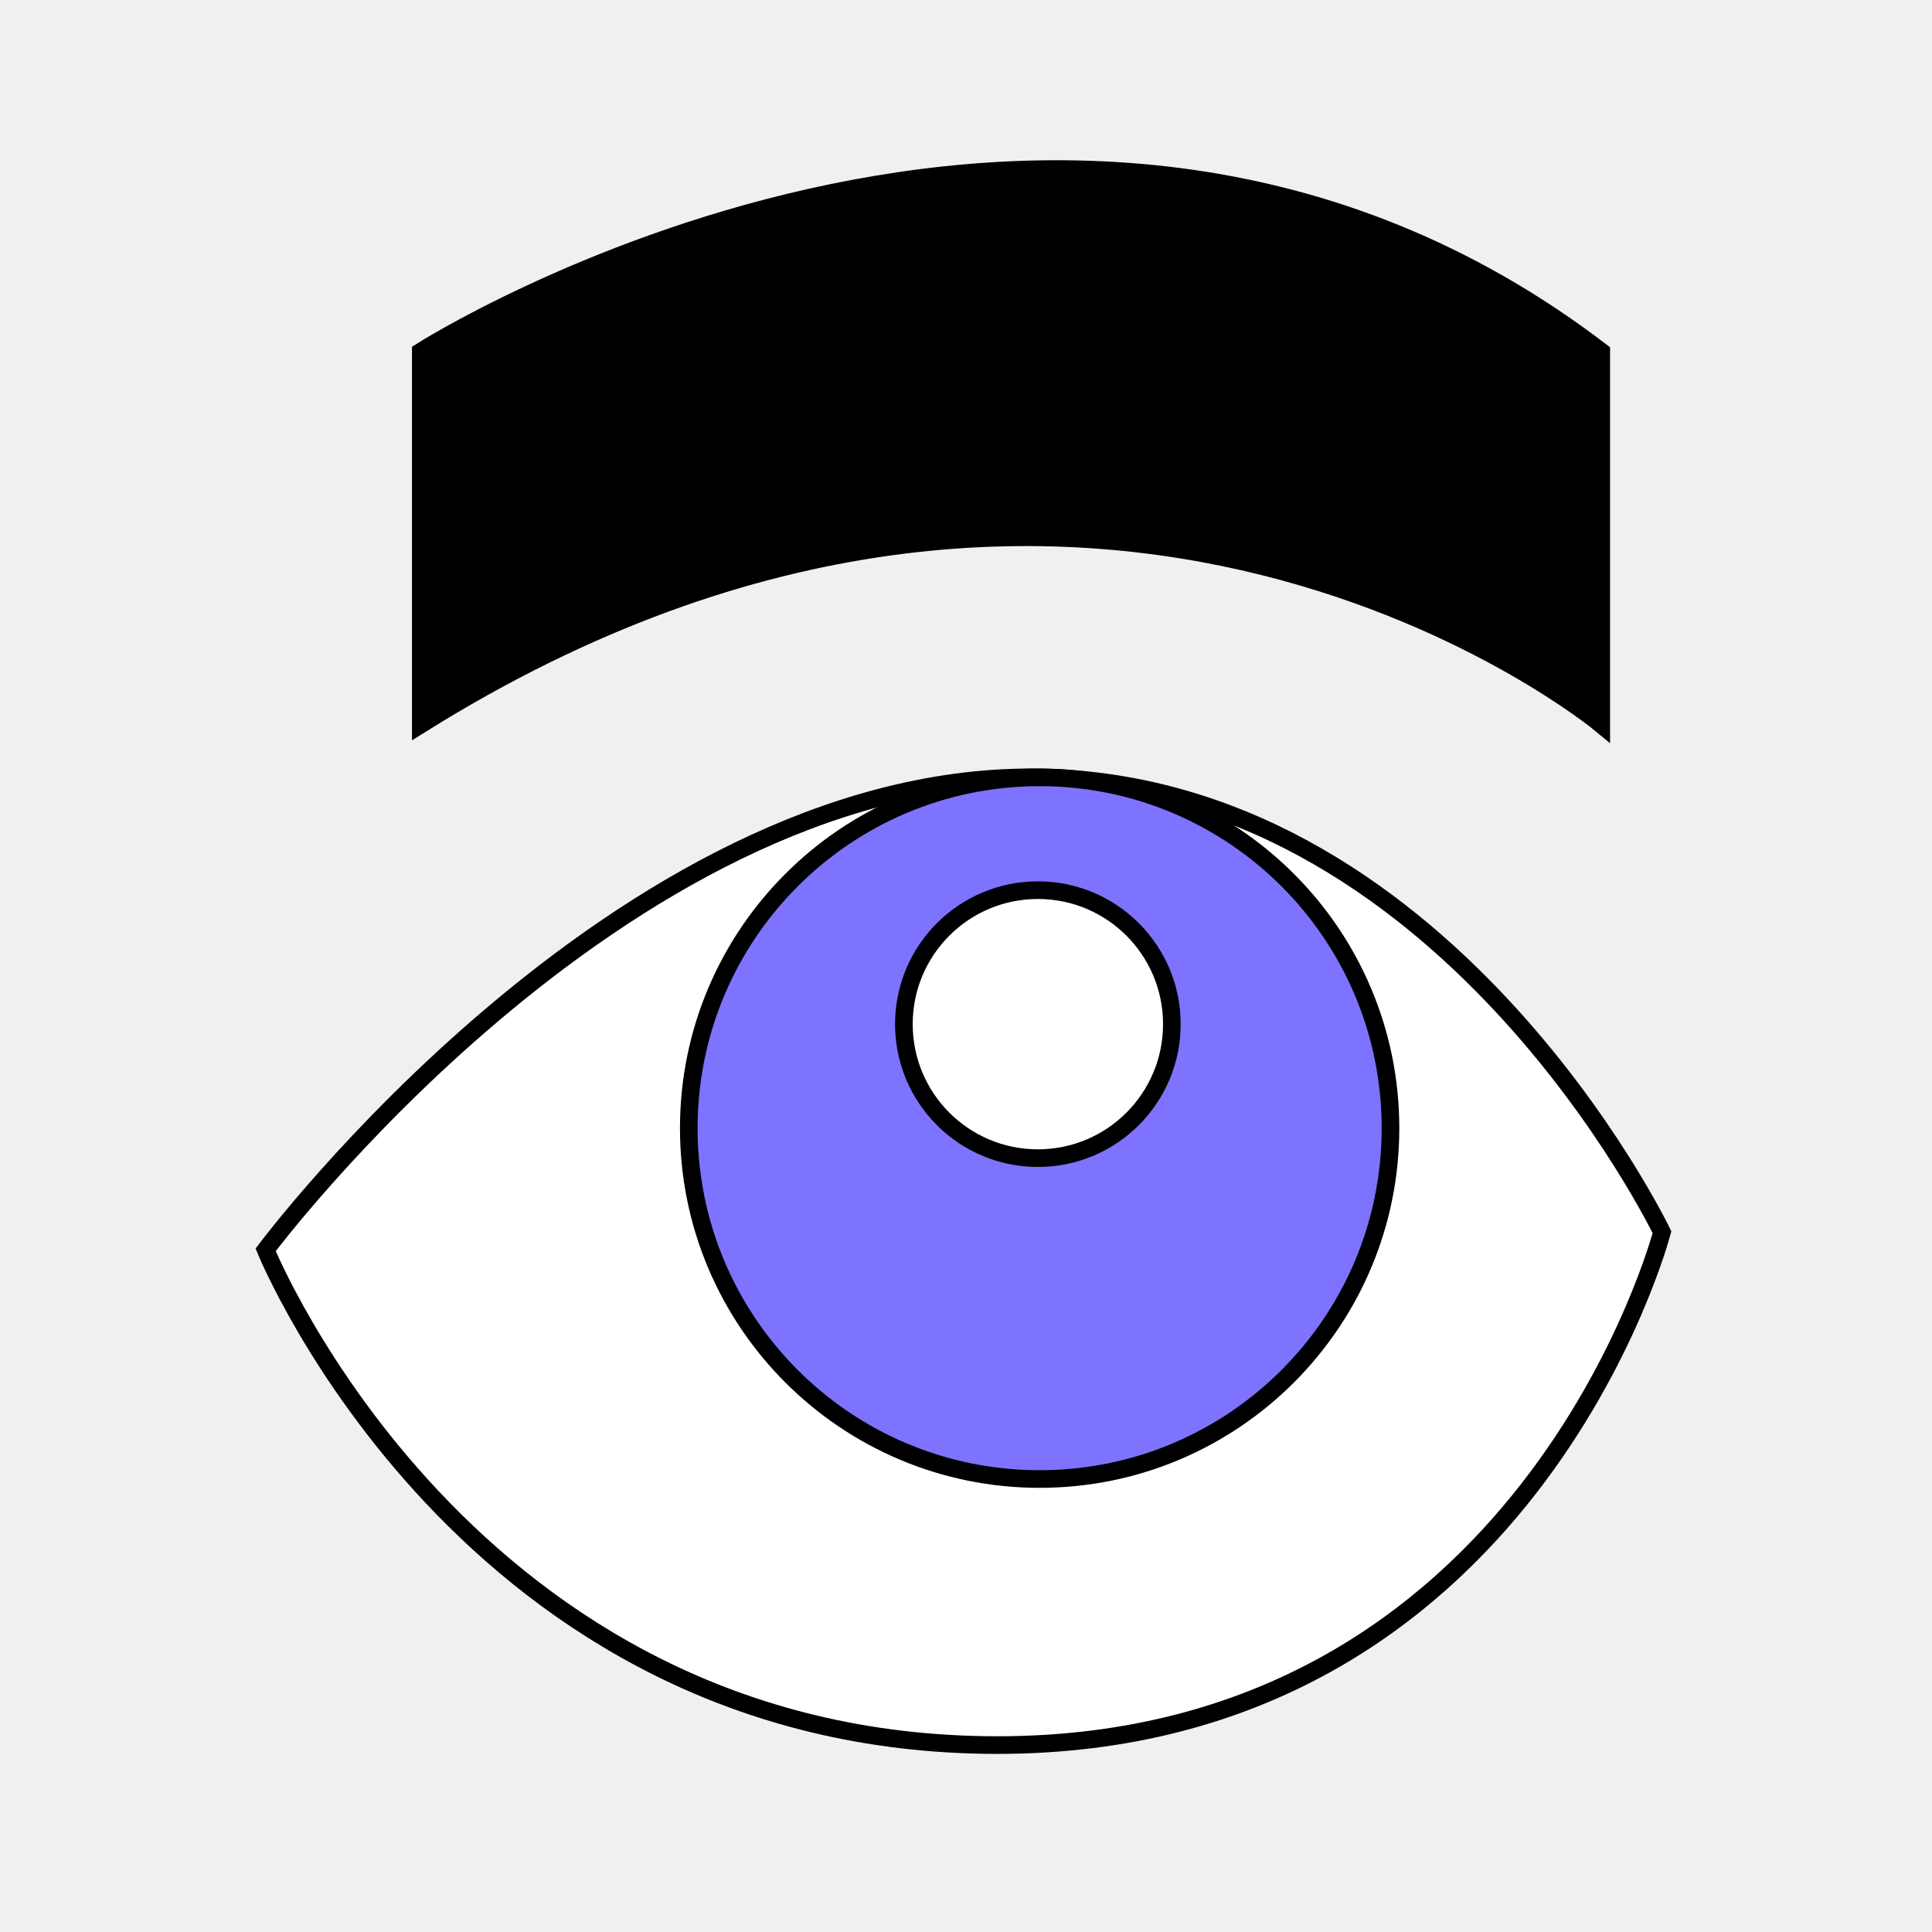
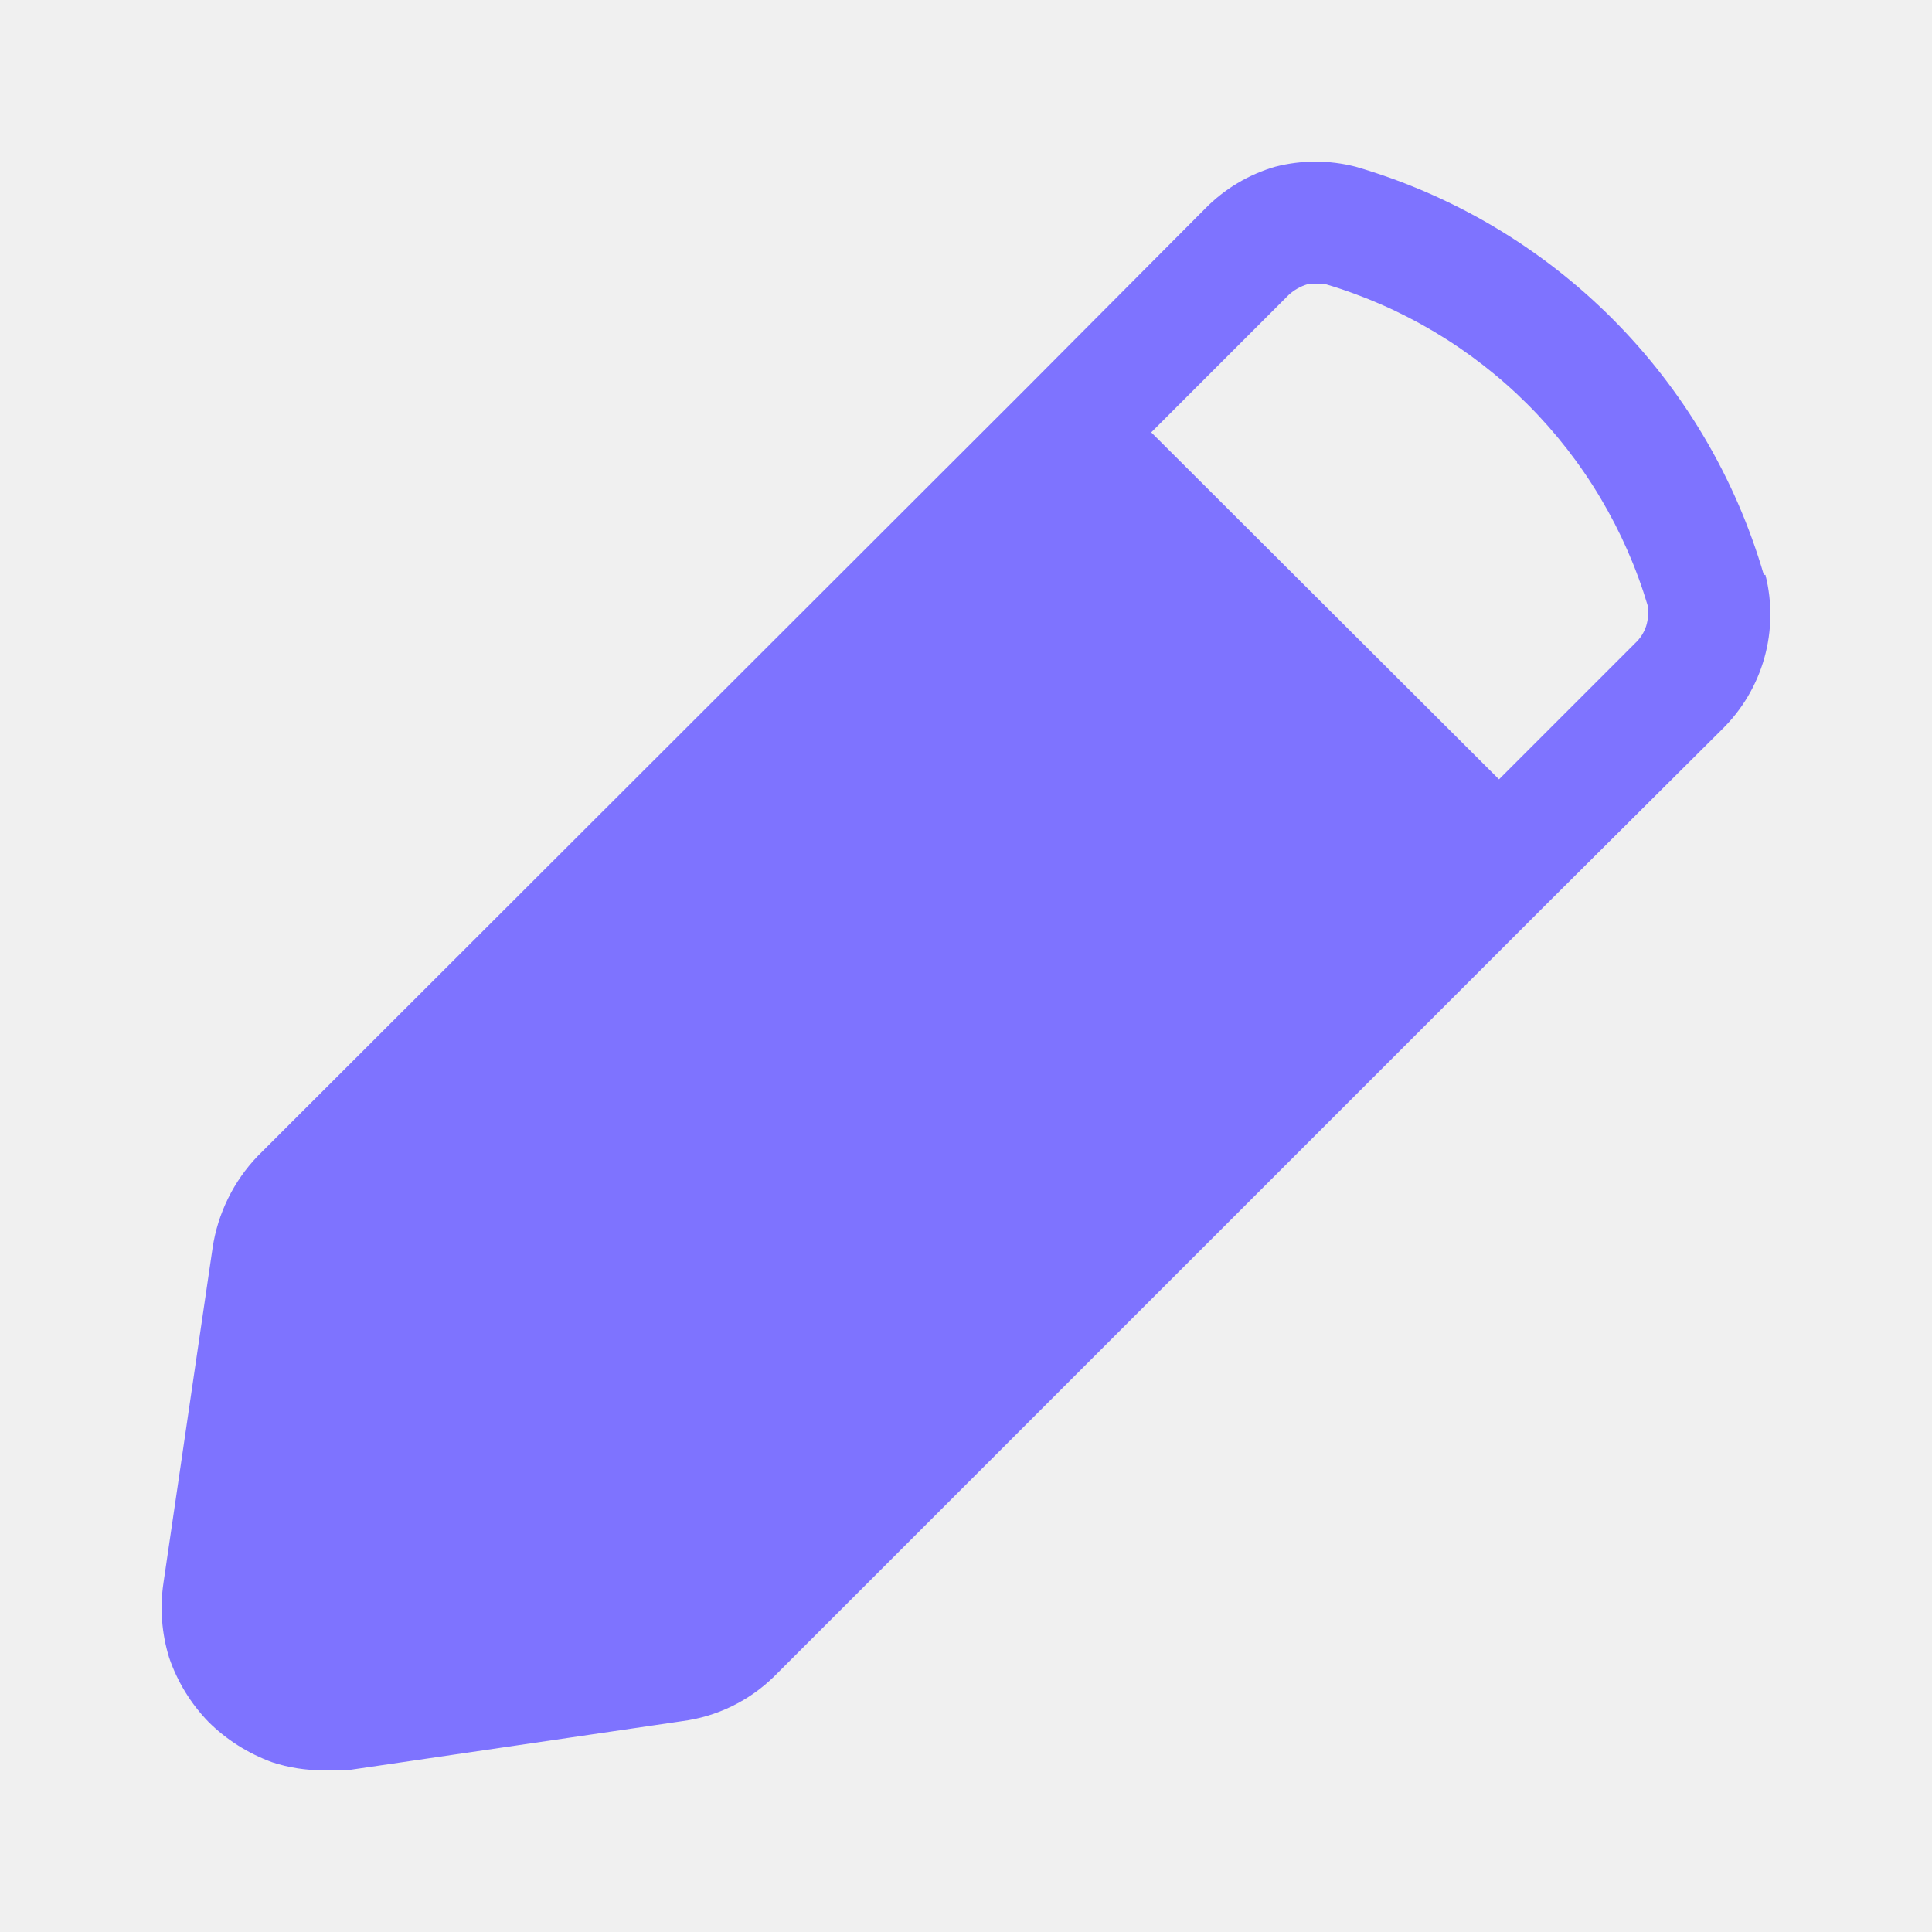
- <svg xmlns="http://www.w3.org/2000/svg" width="80" height="80" viewBox="0 0 80 80" fill="none">
-   <path d="M68.819 51.023C68.819 51.023 59.767 32.188 42.684 32.188C25.601 32.188 11 51.753 11 51.753C11 51.753 19.323 72.26 41.297 72.26C63.271 72.26 68.819 51.023 68.819 51.023Z" fill="white" stroke="black" stroke-width="0.73" stroke-miterlimit="10" />
-   <path d="M43.049 32.188C35.026 32.188 28.521 38.692 28.521 46.715C28.521 54.739 35.026 61.243 43.049 61.243C51.072 61.243 57.577 54.739 57.577 46.715C57.577 38.692 51.072 32.188 43.049 32.188ZM42.976 47.956C39.911 47.956 37.428 45.473 37.428 42.408C37.428 39.343 39.911 36.86 42.976 36.86C46.041 36.86 48.524 39.343 48.524 42.408C48.524 45.473 46.041 47.956 42.976 47.956Z" fill="#7E73FF" stroke="black" stroke-width="0.73" stroke-miterlimit="10" />
-   <path d="M17.424 29.997V14.559C17.424 14.559 44.087 -2.449 66.304 14.559V29.997C66.304 29.997 45.312 12.559 17.424 29.997Z" fill="black" stroke="black" stroke-width="0.73" stroke-miterlimit="10" />
+ <svg xmlns="http://www.w3.org/2000/svg" width="96" height="96" viewBox="0 0 96 96" fill="none">
+   <g clip-path="url(#clip0_4992_6586)">
+     <path d="M87.644 28.565C86.242 23.752 83.649 19.37 80.104 15.825C76.559 12.28 72.177 9.687 67.364 8.285C66.052 7.947 64.676 7.947 63.364 8.285C62.045 8.668 60.846 9.385 59.884 10.365L50.964 19.325L12.804 57.445C11.605 58.698 10.822 60.291 10.564 62.005L8.124 78.645C7.937 79.891 8.033 81.162 8.404 82.365C8.812 83.565 9.484 84.657 10.364 85.565C11.26 86.453 12.34 87.133 13.524 87.565C14.352 87.837 15.216 87.969 16.084 87.965H17.244L33.884 85.525C35.621 85.302 37.237 84.515 38.484 83.285L76.684 45.085L85.564 36.245C86.565 35.266 87.291 34.041 87.67 32.694C88.049 31.346 88.067 29.922 87.724 28.565H87.644ZM81.804 31.085C81.698 31.423 81.505 31.727 81.244 31.965L74.484 38.725L57.204 21.485L64.044 14.645C64.308 14.406 64.623 14.228 64.964 14.125H65.884C69.671 15.252 73.117 17.305 75.911 20.098C78.705 22.892 80.758 26.338 81.884 30.125C81.923 30.447 81.895 30.774 81.804 31.085Z" fill="#7E73FF" />
+   </g>
+   <defs>
+     <clipPath id="clip0_4992_6586">
+       <rect width="96" height="96" fill="white" />
+     </clipPath>
+   </defs>
</svg>
